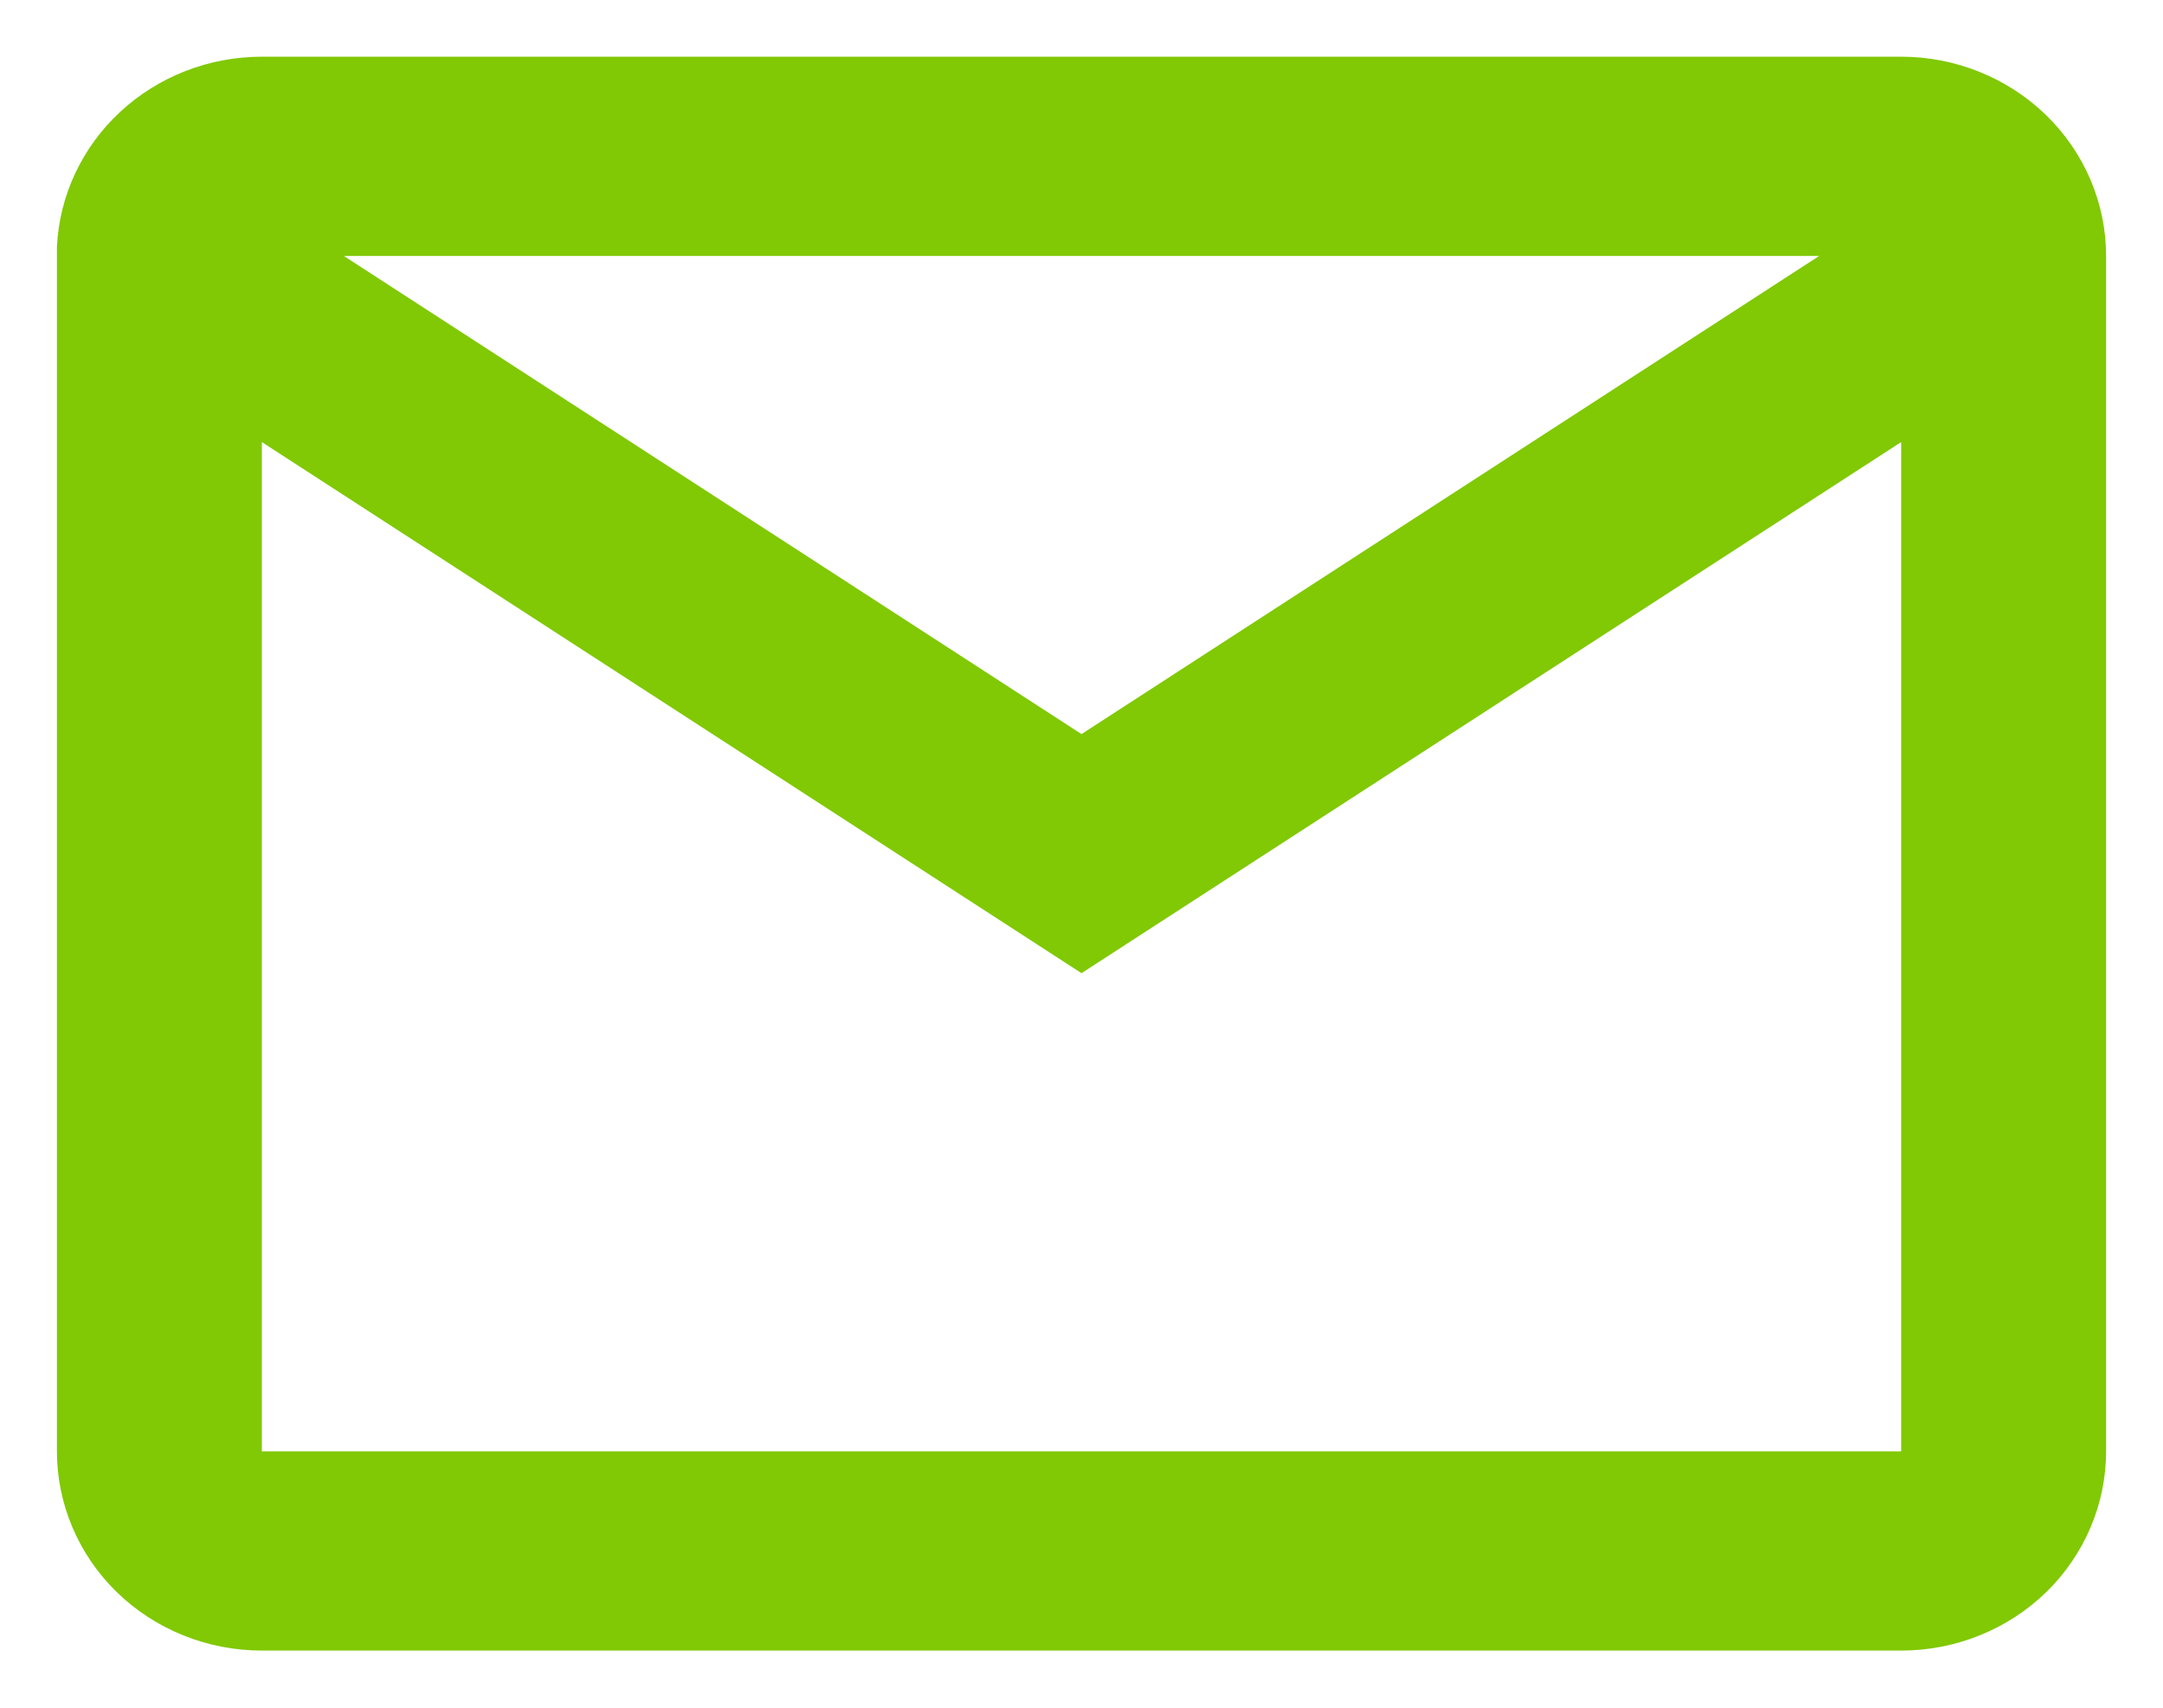
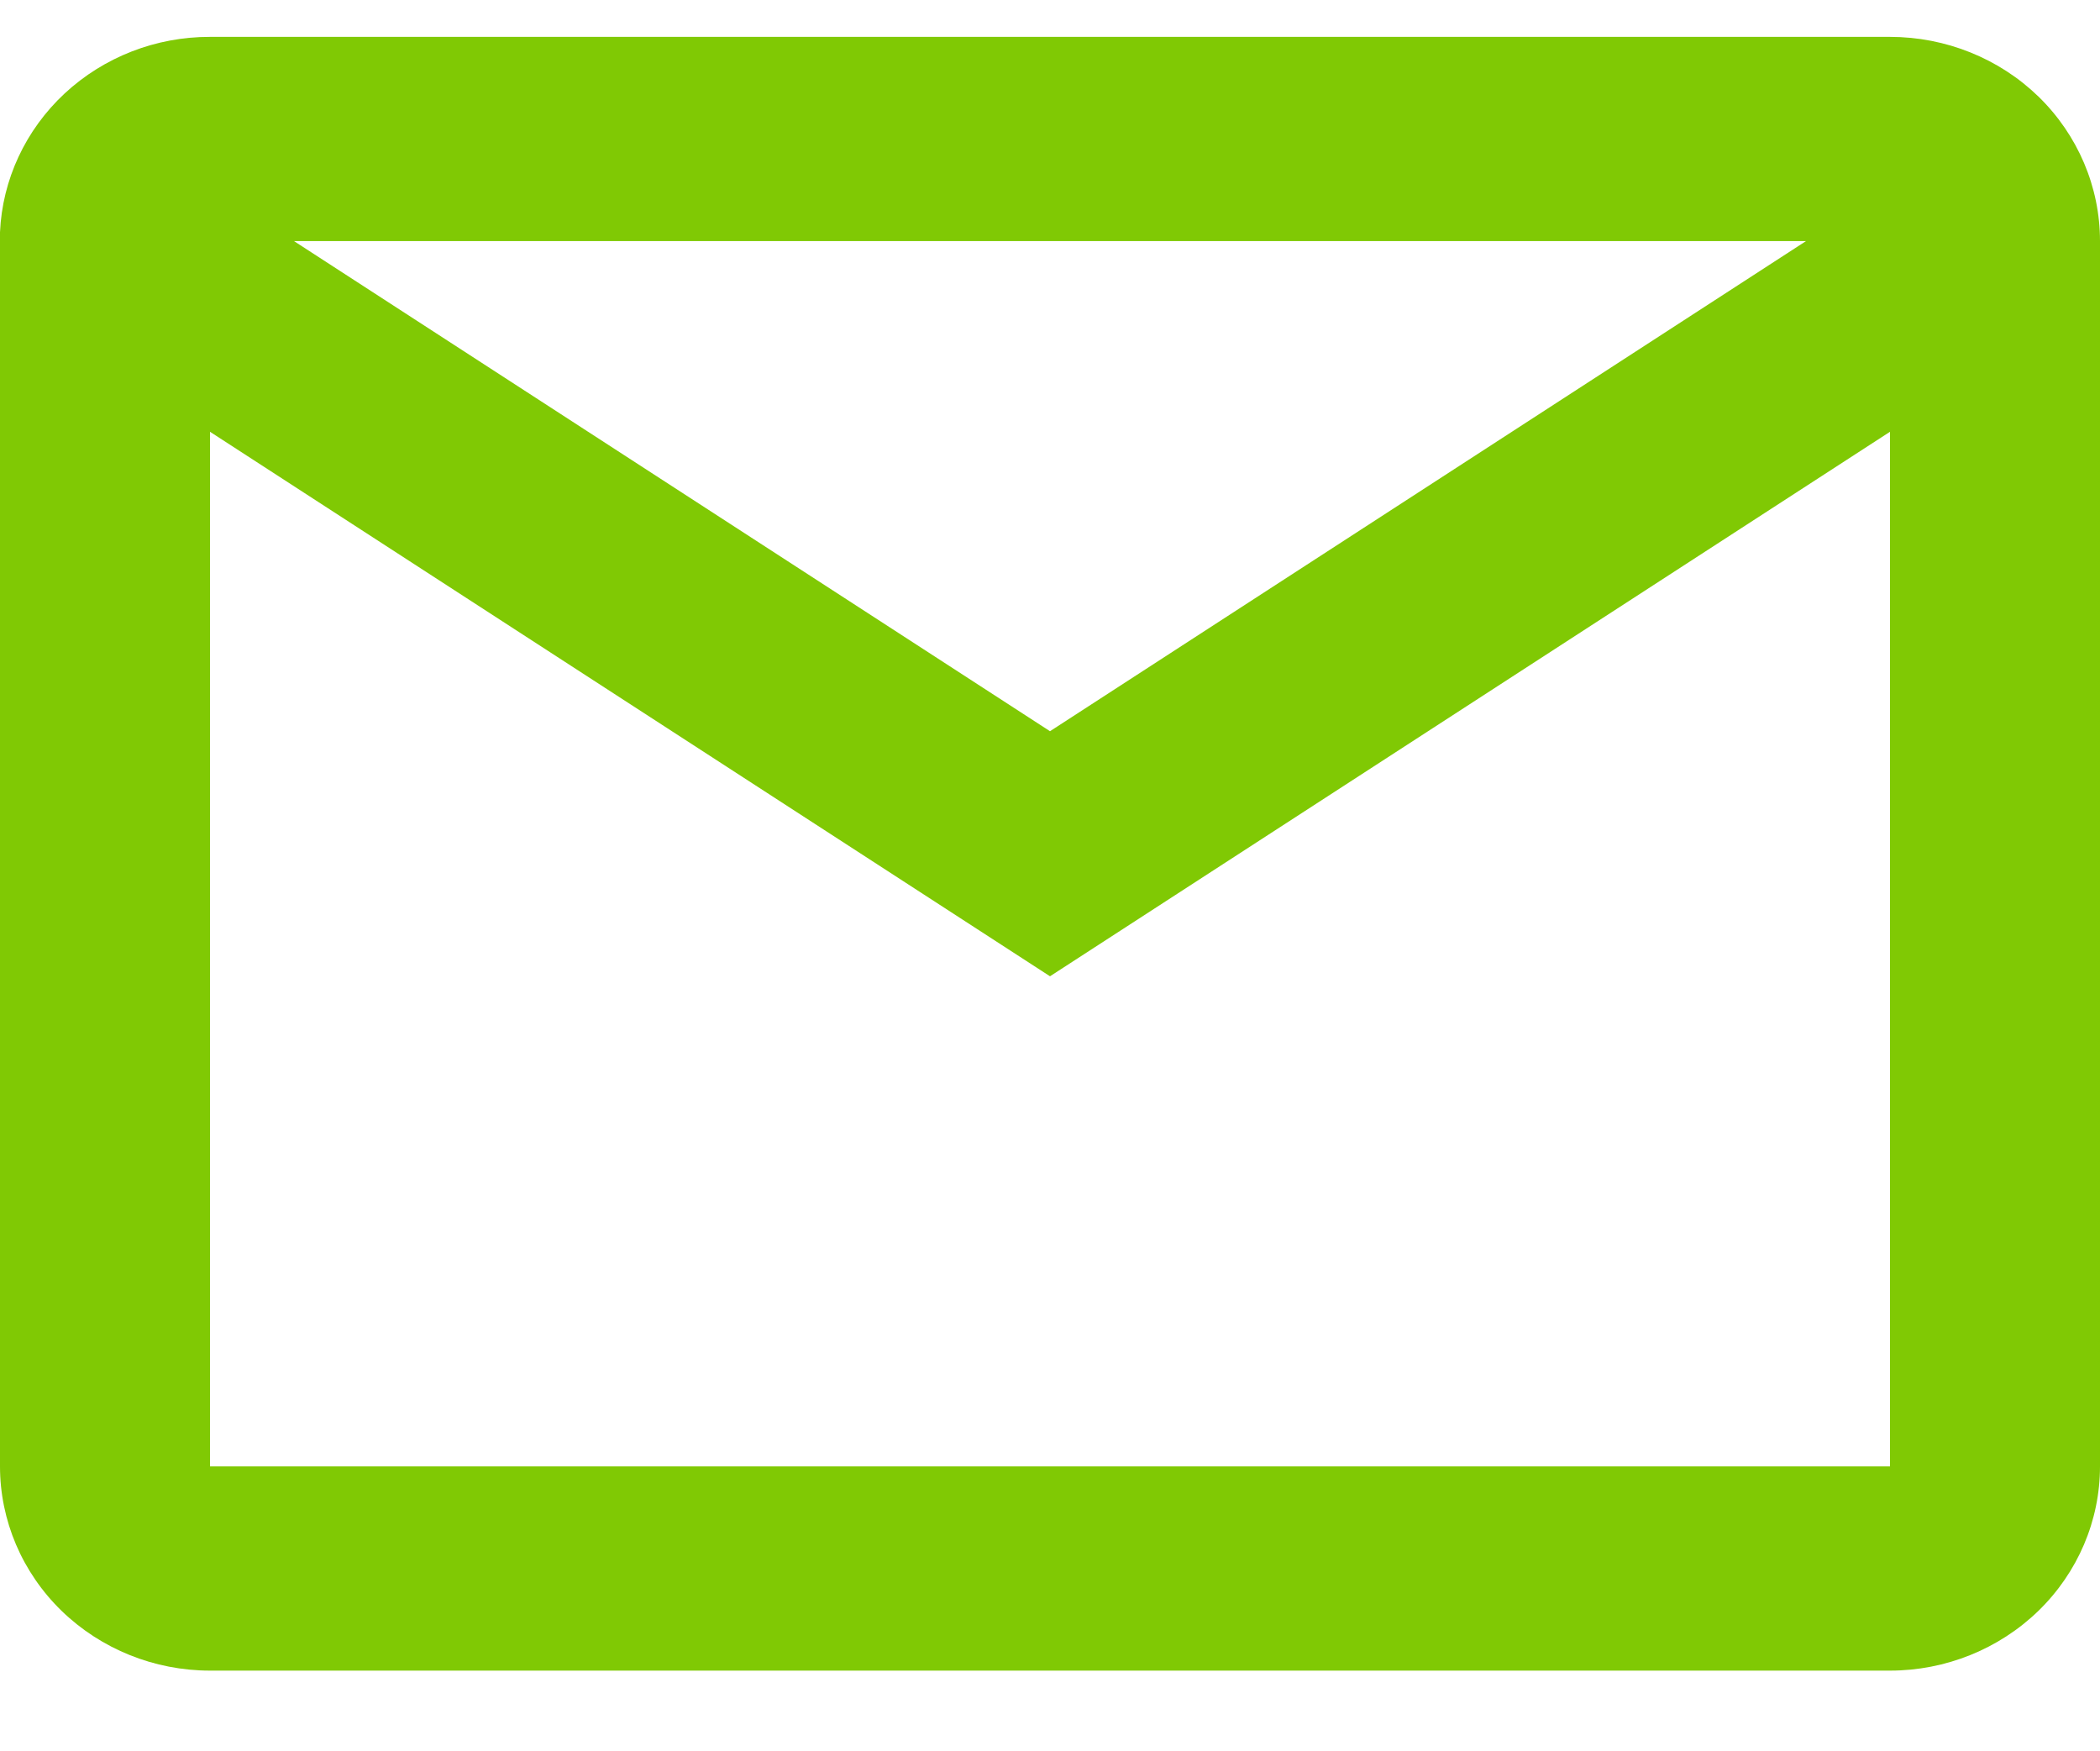
- <svg xmlns="http://www.w3.org/2000/svg" width="19" height="15" viewBox="0 0 19 15" fill="none">
-   <path d="M16.7 14.498H2.3C1.823 14.498 1.365 14.314 1.027 13.986C0.69 13.658 0.5 13.212 0.5 12.748V2.172C0.52 1.721 0.719 1.296 1.054 0.984C1.39 0.672 1.836 0.498 2.3 0.498H16.7C17.177 0.498 17.635 0.683 17.973 1.011C18.31 1.339 18.5 1.784 18.5 2.248V12.748C18.5 13.212 18.31 13.658 17.973 13.986C17.635 14.314 17.177 14.498 16.7 14.498ZM2.3 3.883V12.748H16.7V3.883L9.5 8.548L2.3 3.883ZM3.02 2.248L9.5 6.448L15.98 2.248H3.02Z" fill="#80C904" />
+ <svg xmlns="http://www.w3.org/2000/svg" width="18" height="15" viewBox="0 0 18 15" fill="none">
+   <path d="M16.2 14.316H1.8C1.323 14.316 0.865 14.131 0.527 13.803C0.19 13.475 0 13.03 0 12.566V1.99C0.02 1.539 0.219 1.113 0.554 0.801C0.89 0.489 1.336 0.315 1.8 0.316H16.2C16.677 0.316 17.135 0.5 17.473 0.828C17.81 1.156 18 1.602 18 2.066V12.566C18 13.03 17.81 13.475 17.473 13.803C17.135 14.131 16.677 14.316 16.2 14.316ZM1.8 3.7V12.566H16.2V3.7L9 8.366L1.8 3.7ZM2.52 2.066L9 6.266L15.48 2.066H2.52Z" fill="#80C904" />
</svg>
